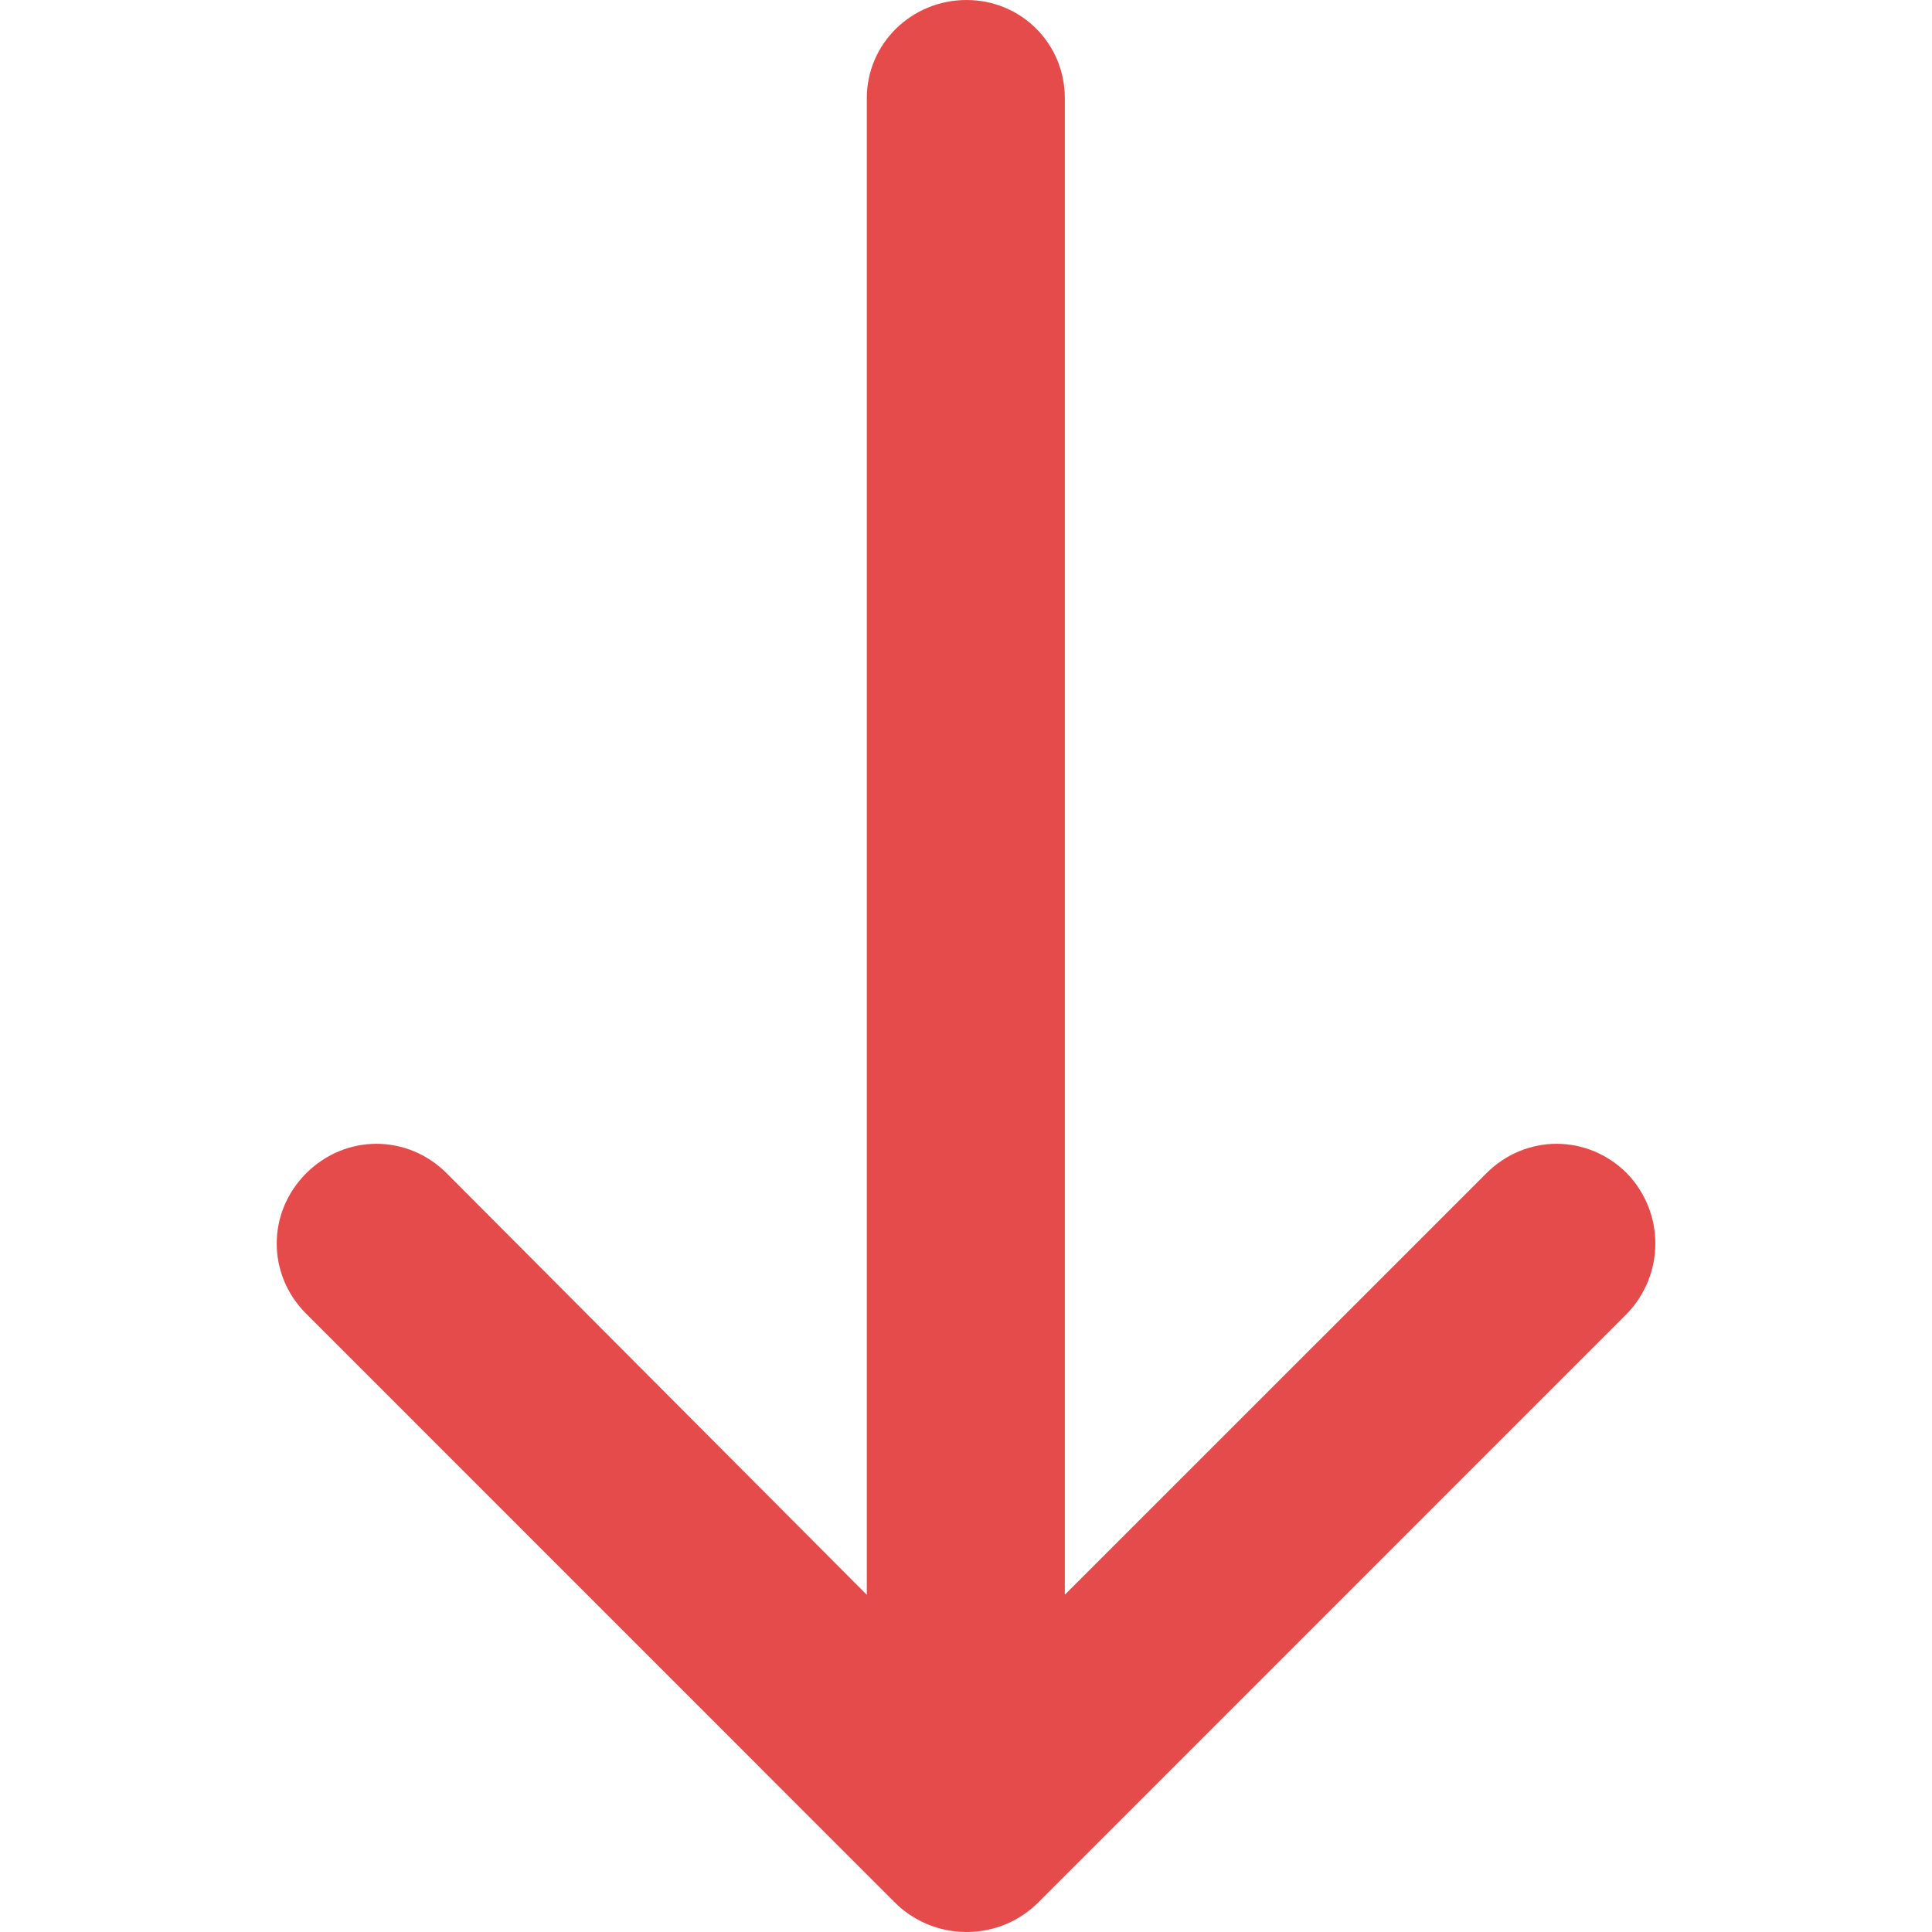
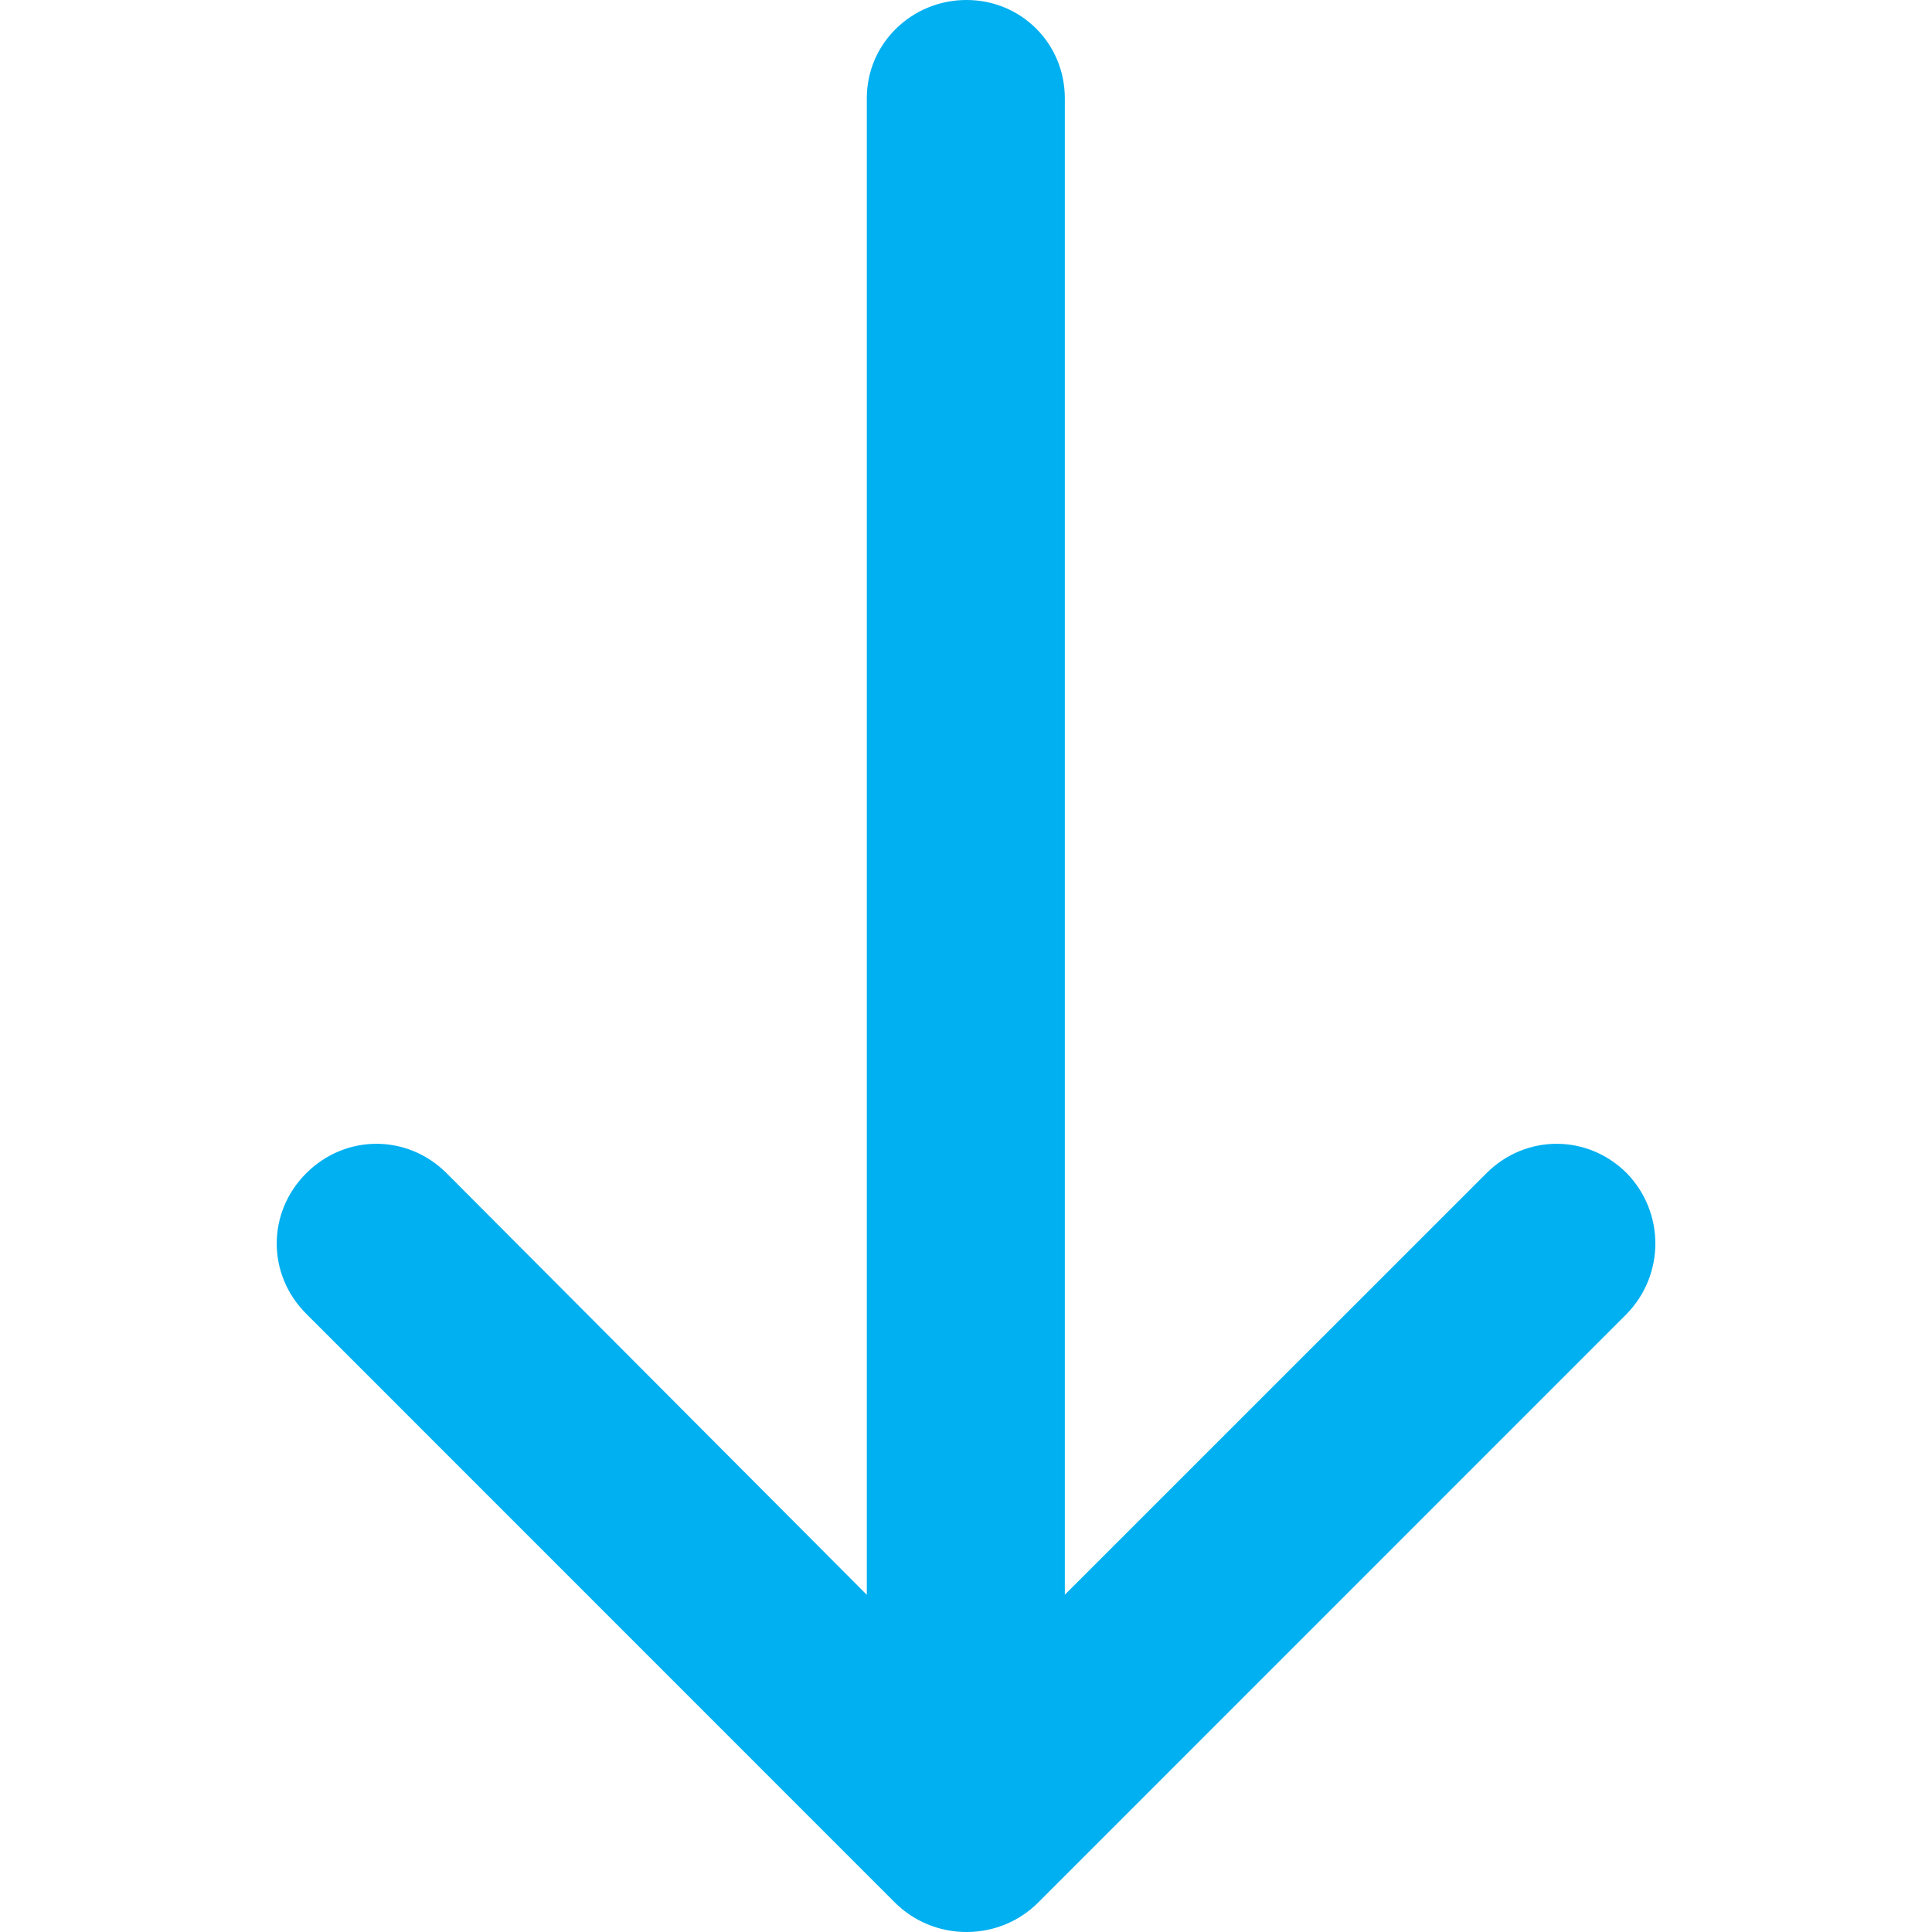
<svg xmlns="http://www.w3.org/2000/svg" version="1.1" id="Capa_1" x="0px" y="0px" viewBox="0 0 21.825 21.825" style="enable-background:new 0 0 21.825 21.825;" xml:space="preserve" width="512px" height="512px">
  <g>
-     <path d="M16.791,13.254c0.444-0.444,1.143-0.444,1.587,0c0.429,0.444,0.429,1.143,0,1.587l-6.65,6.651  c-0.206,0.206-0.492,0.333-0.809,0.333c-0.317,0-0.603-0.127-0.81-0.333l-6.65-6.651c-0.444-0.444-0.444-1.143,0-1.587  s1.143-0.444,1.587,0l4.746,4.762V1.111C9.791,0.492,10.299,0,10.918,0c0.619,0,1.111,0.492,1.111,1.111v16.904L16.791,13.254z" data-original="#1E201D" class="active-path" data-old_color="#1E201D" fill="#E54B4B" />
+     <path d="M16.791,13.254c0.444-0.444,1.143-0.444,1.587,0c0.429,0.444,0.429,1.143,0,1.587l-6.65,6.651  c-0.206,0.206-0.492,0.333-0.809,0.333c-0.317,0-0.603-0.127-0.81-0.333l-6.65-6.651c-0.444-0.444-0.444-1.143,0-1.587  s1.143-0.444,1.587,0l4.746,4.762V1.111C9.791,0.492,10.299,0,10.918,0c0.619,0,1.111,0.492,1.111,1.111v16.904L16.791,13.254z" data-original="#1E201D" class="active-path" data-old_color="#1E201D" fill="#00b0f0" />
  </g>
</svg>
